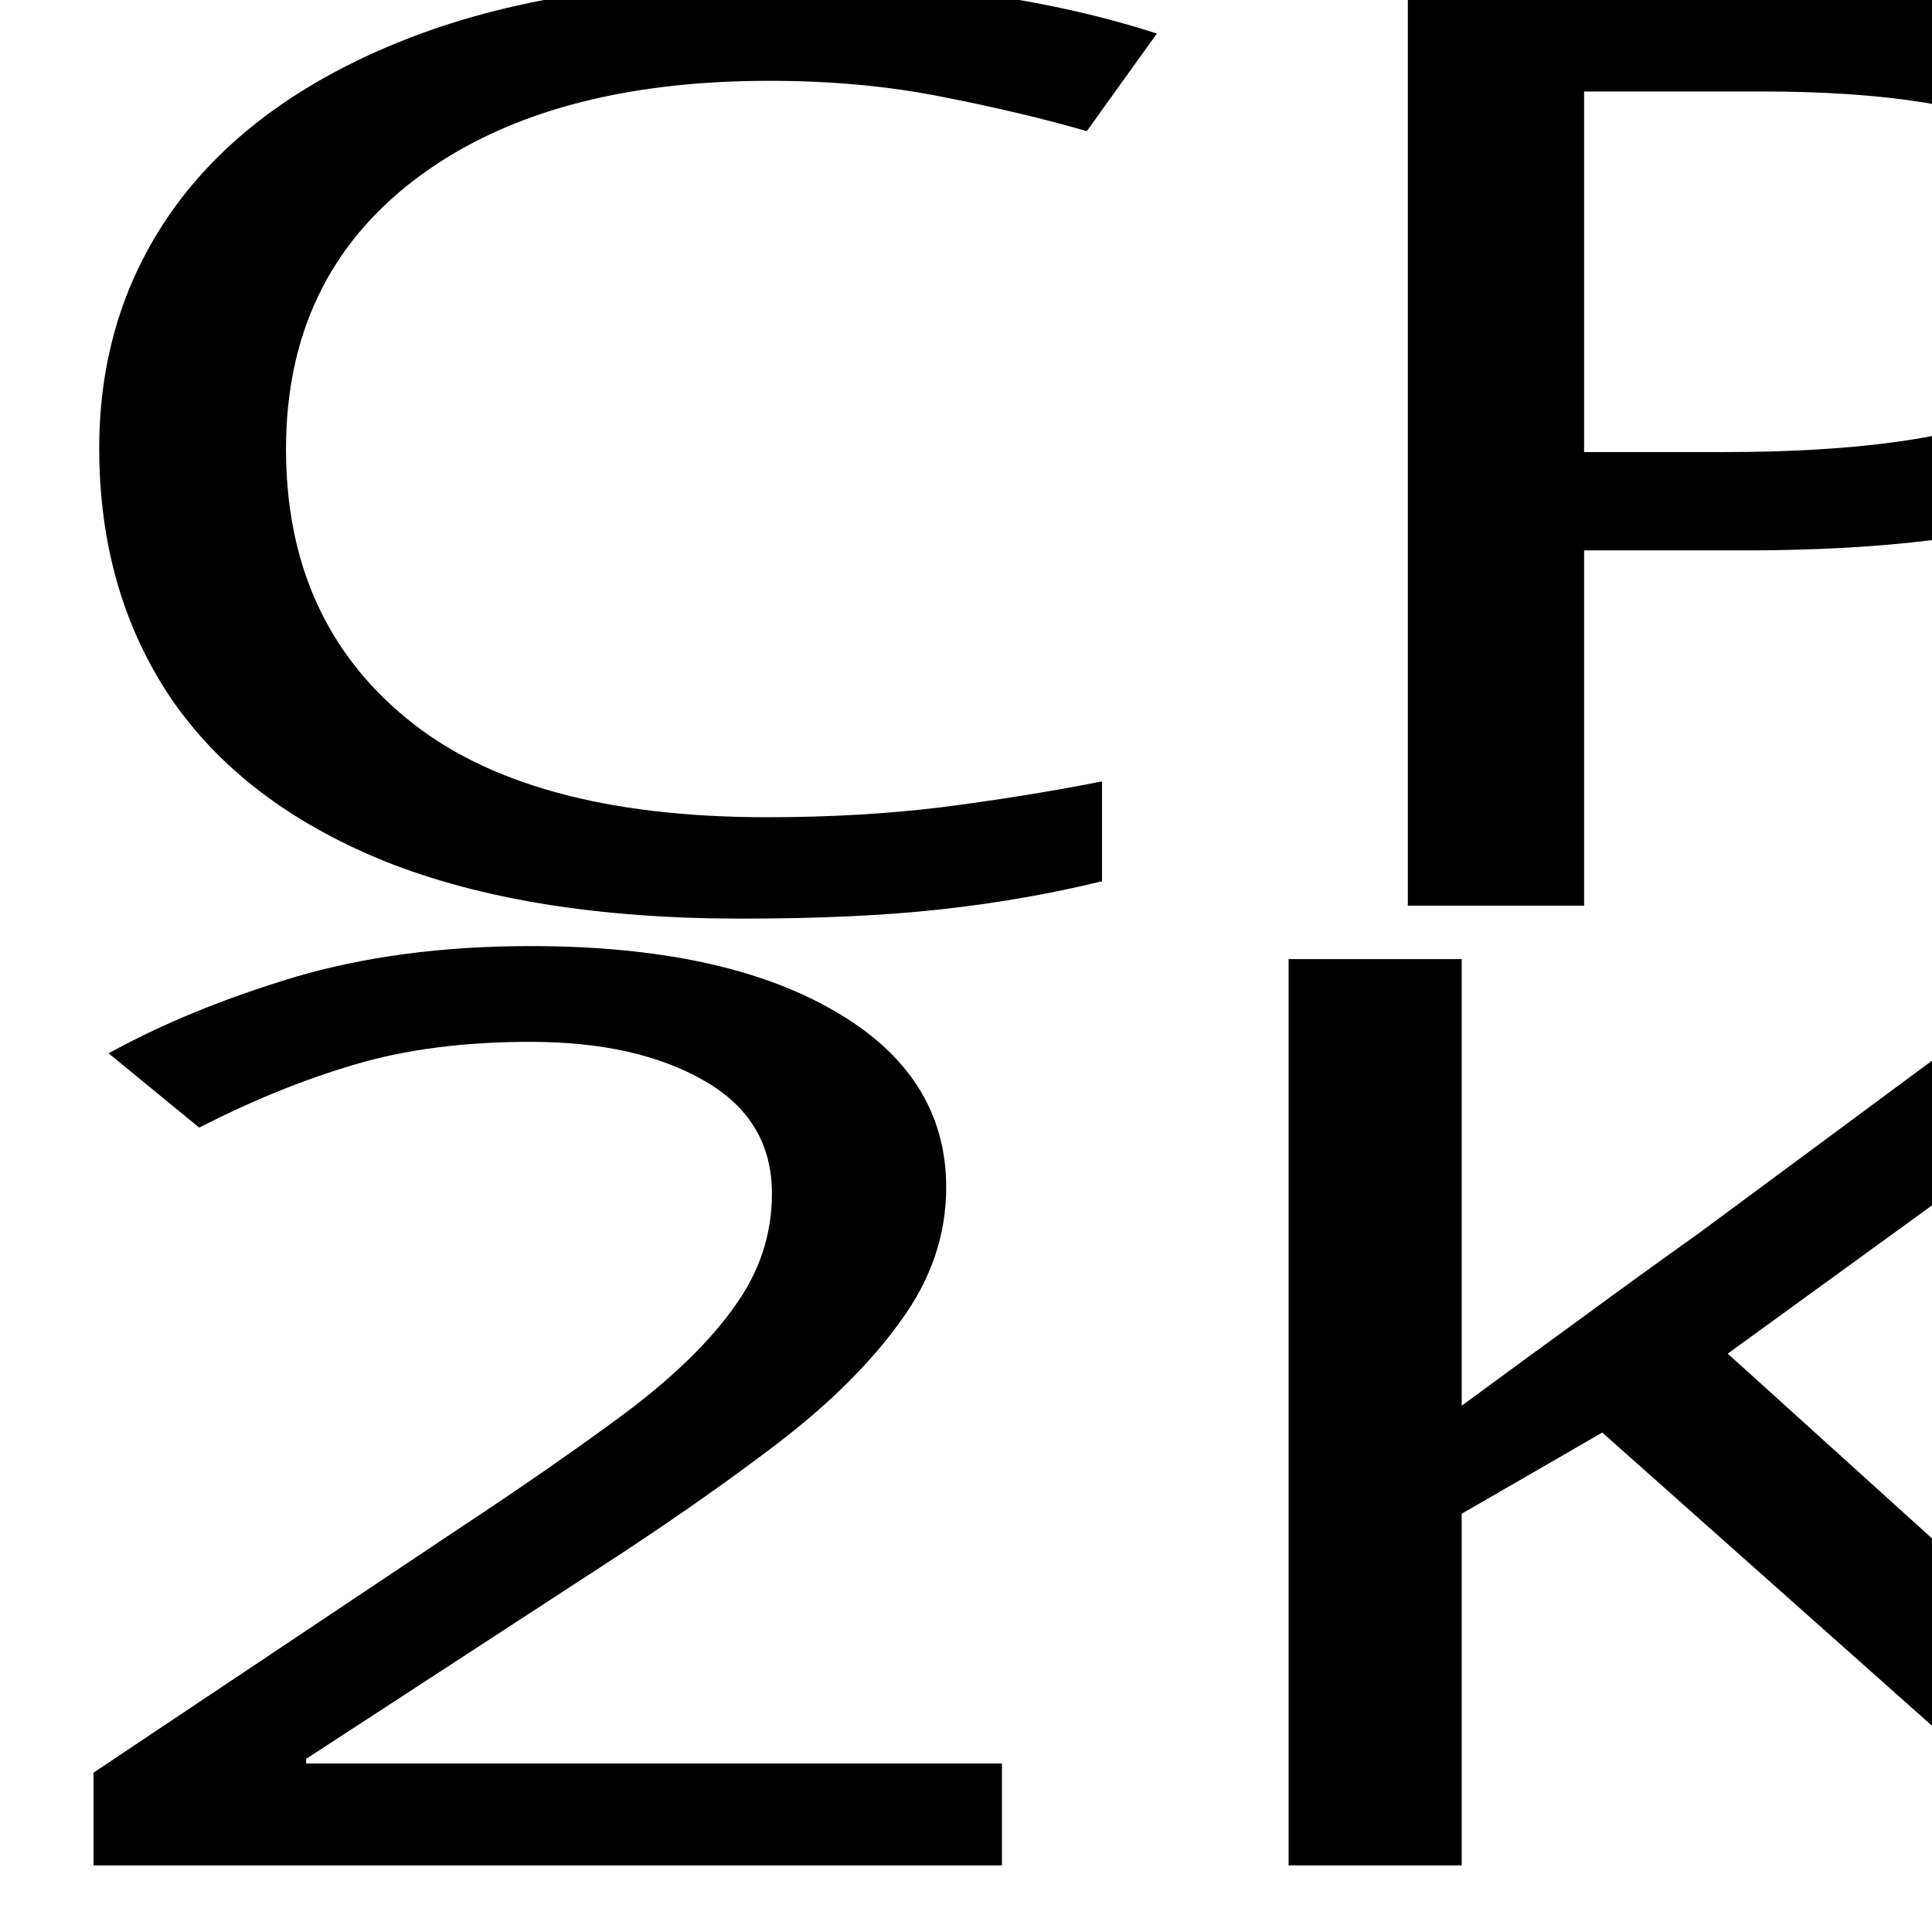
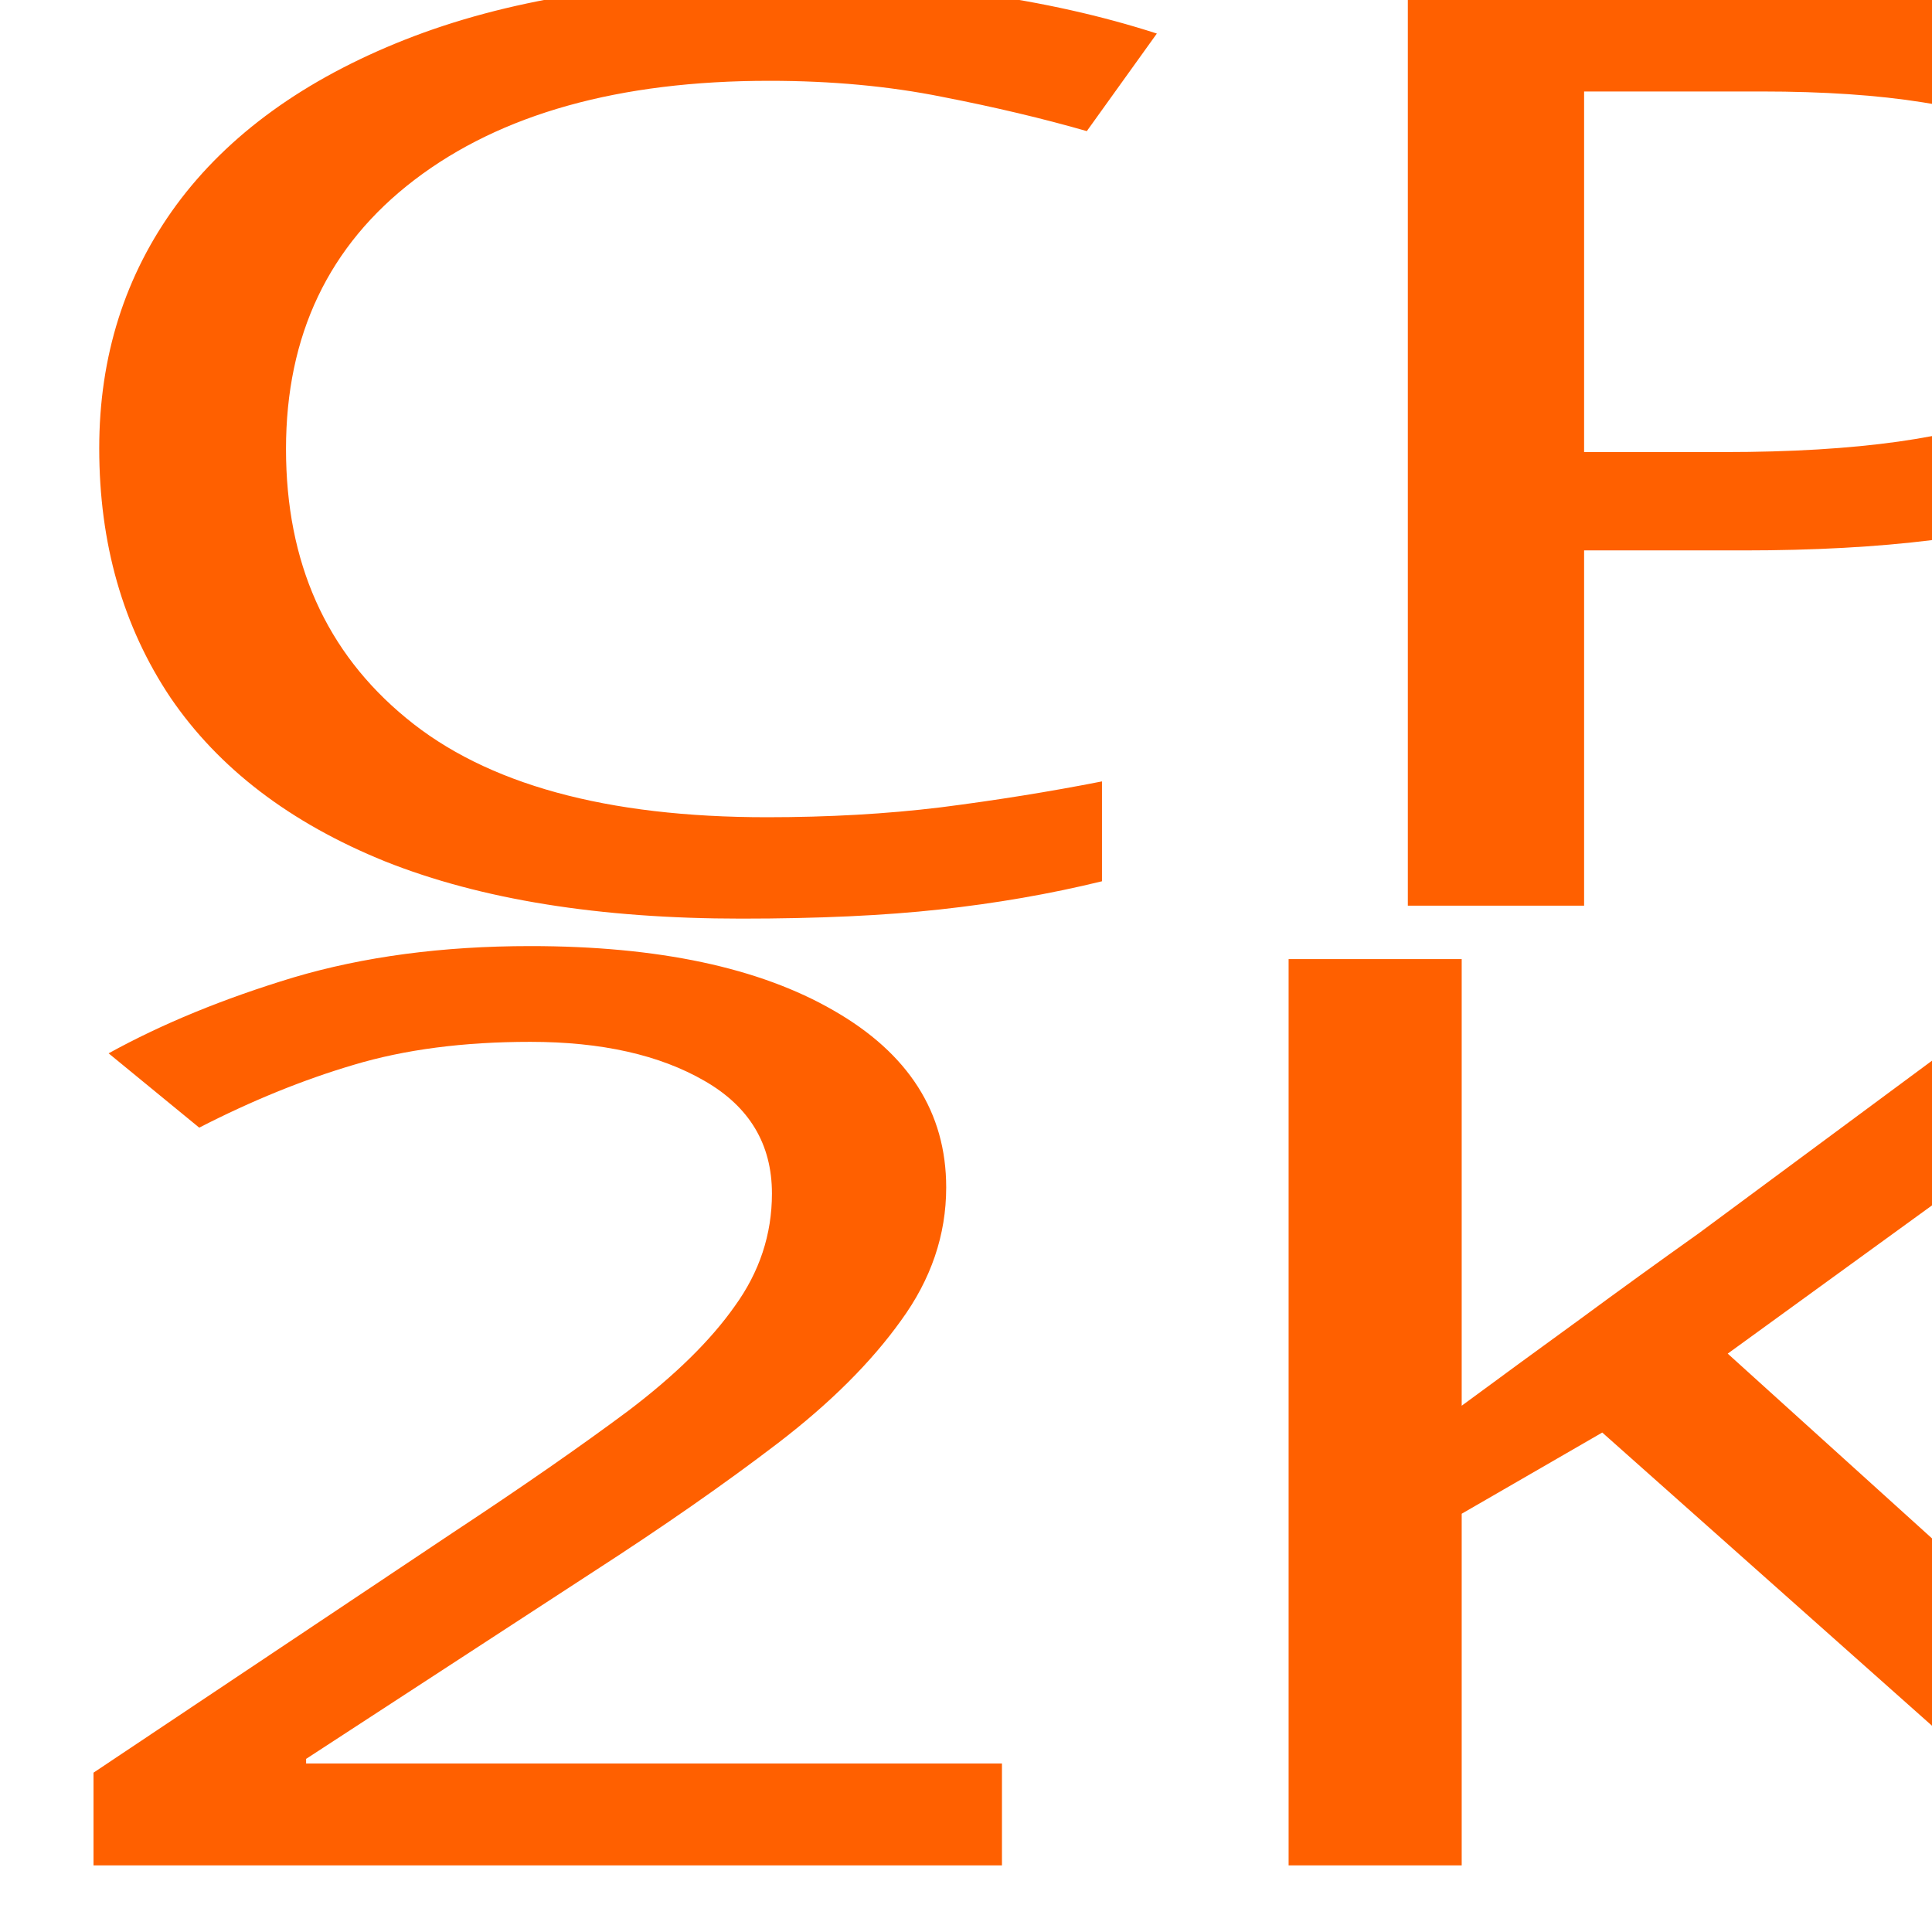
<svg xmlns="http://www.w3.org/2000/svg" width="32" height="32" id="svg2" version="1.0">
  <defs id="defs4" />
  <g id="layer1">
-     <text xml:space="preserve" style="font-size:26.209px;font-style:normal;font-variant:normal;font-weight:normal;font-stretch:normal;text-align:start;line-height:125%;writing-mode:lr-tb;text-anchor:start;fill:#000000;fill-opacity:1;stroke:none;stroke-width:1px;stroke-linecap:butt;stroke-linejoin:miter;stroke-opacity:1;font-family:Unispace" x="-0.266" y="18.562" id="text2162" transform="scale(1.237447,0.8081157)">
-       <tspan id="tspan2164" x="-0.266" y="18.562">CP</tspan>
+     <text xml:space="preserve" style="font-size:26.209px;font-style:normal;font-variant:normal;font-weight:normal;font-stretch:normal;text-align:start;line-height:125%;writing-mode:lr-tb;text-anchor:start;fill:#ff6000;fill-opacity:1;stroke:none;stroke-width:1px;stroke-linecap:butt;stroke-linejoin:miter;stroke-opacity:1;font-family:Unispace;opacity:1" x="-0.266" y="18.562" id="text2162" transform="scale(1.237447,0.8081157)">
+       <tspan id="tspan2164" x="-0.266" y="18.562" style="fill-opacity:1;fill:#ff6000">CP</tspan>
    </text>
-     <text xml:space="preserve" style="font-size:25.889px;font-style:normal;font-variant:normal;font-weight:normal;font-stretch:normal;text-align:start;line-height:125%;writing-mode:lr-tb;text-anchor:start;fill:#000000;fill-opacity:1;stroke:none;stroke-width:1px;stroke-linecap:butt;stroke-linejoin:miter;stroke-opacity:1;font-family:Unispace" x="0.009" y="38.047" id="text2166" transform="scale(1.231439,0.8120579)">
+     <text xml:space="preserve" style="font-size:25.889px;font-style:normal;font-variant:normal;font-weight:normal;font-stretch:normal;text-align:start;line-height:125%;writing-mode:lr-tb;text-anchor:start;fill:#ff6000;fill-opacity:1;stroke:none;stroke-width:1px;stroke-linecap:butt;stroke-linejoin:miter;stroke-opacity:1;font-family:Unispace" x="0.009" y="38.047" id="text2166" transform="scale(1.231439,0.8120579)">
      <tspan id="tspan2168" x="0.009" y="38.047">2K</tspan>
    </text>
  </g>
</svg>
